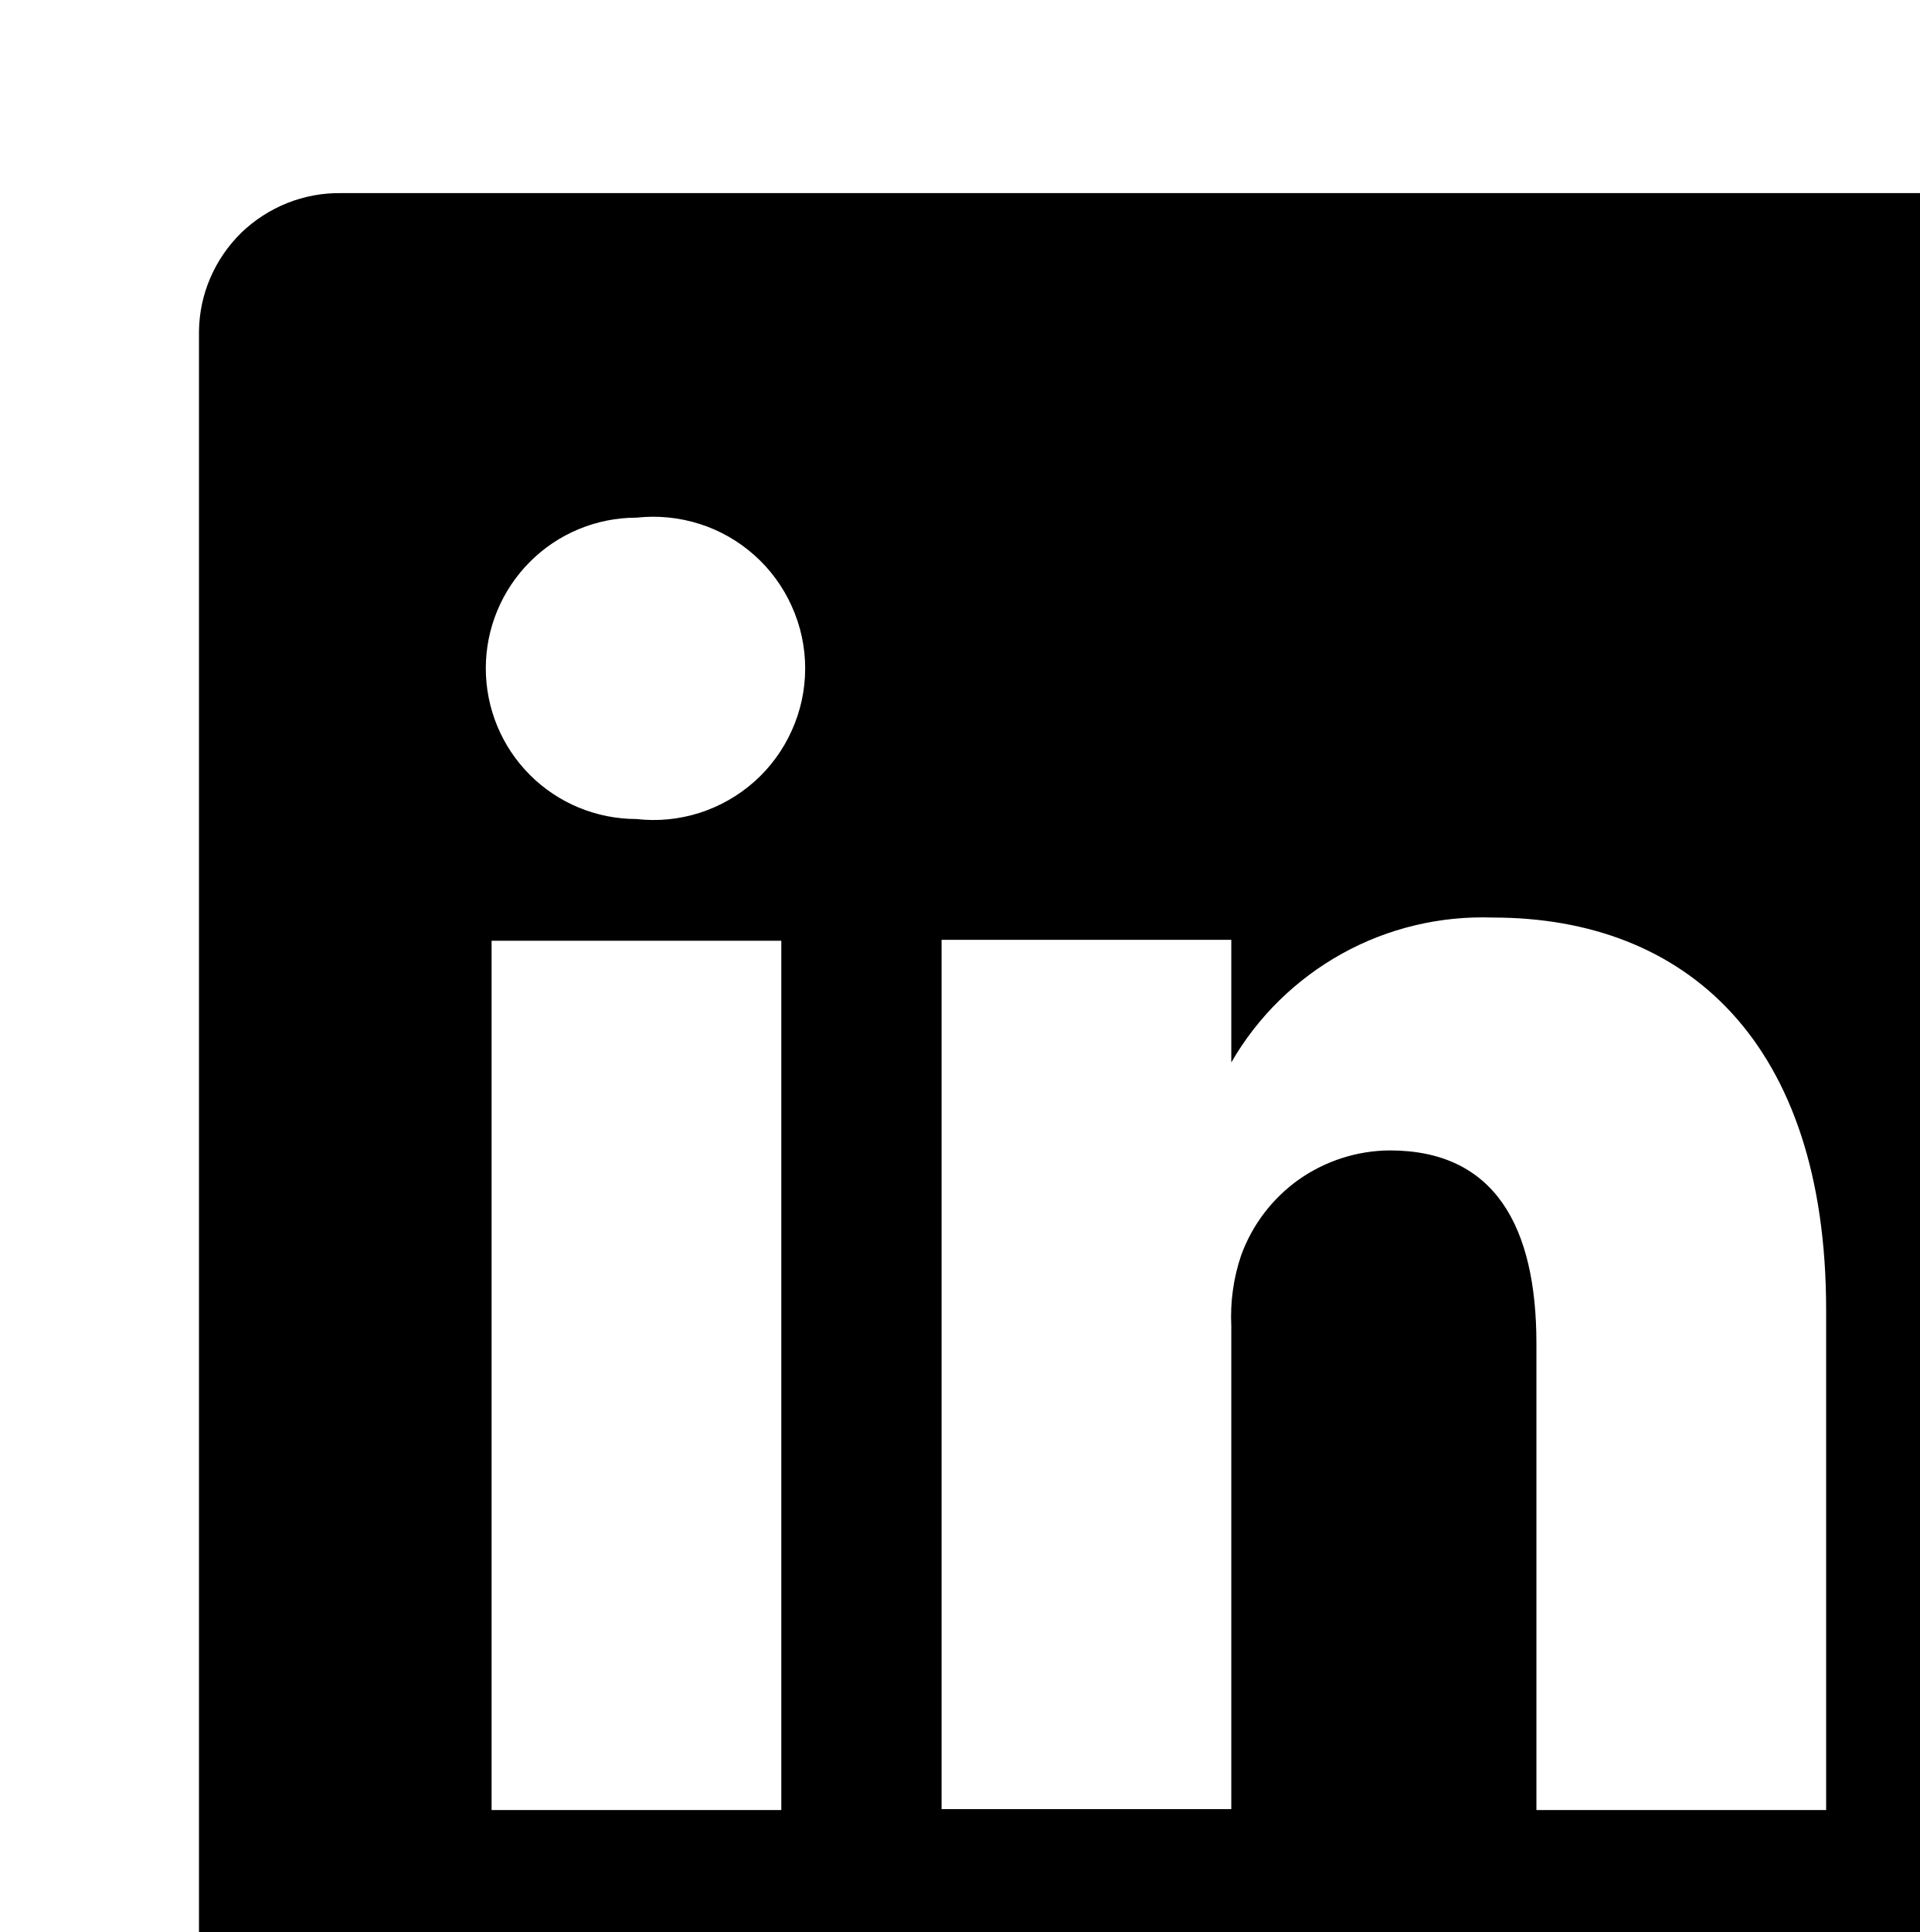
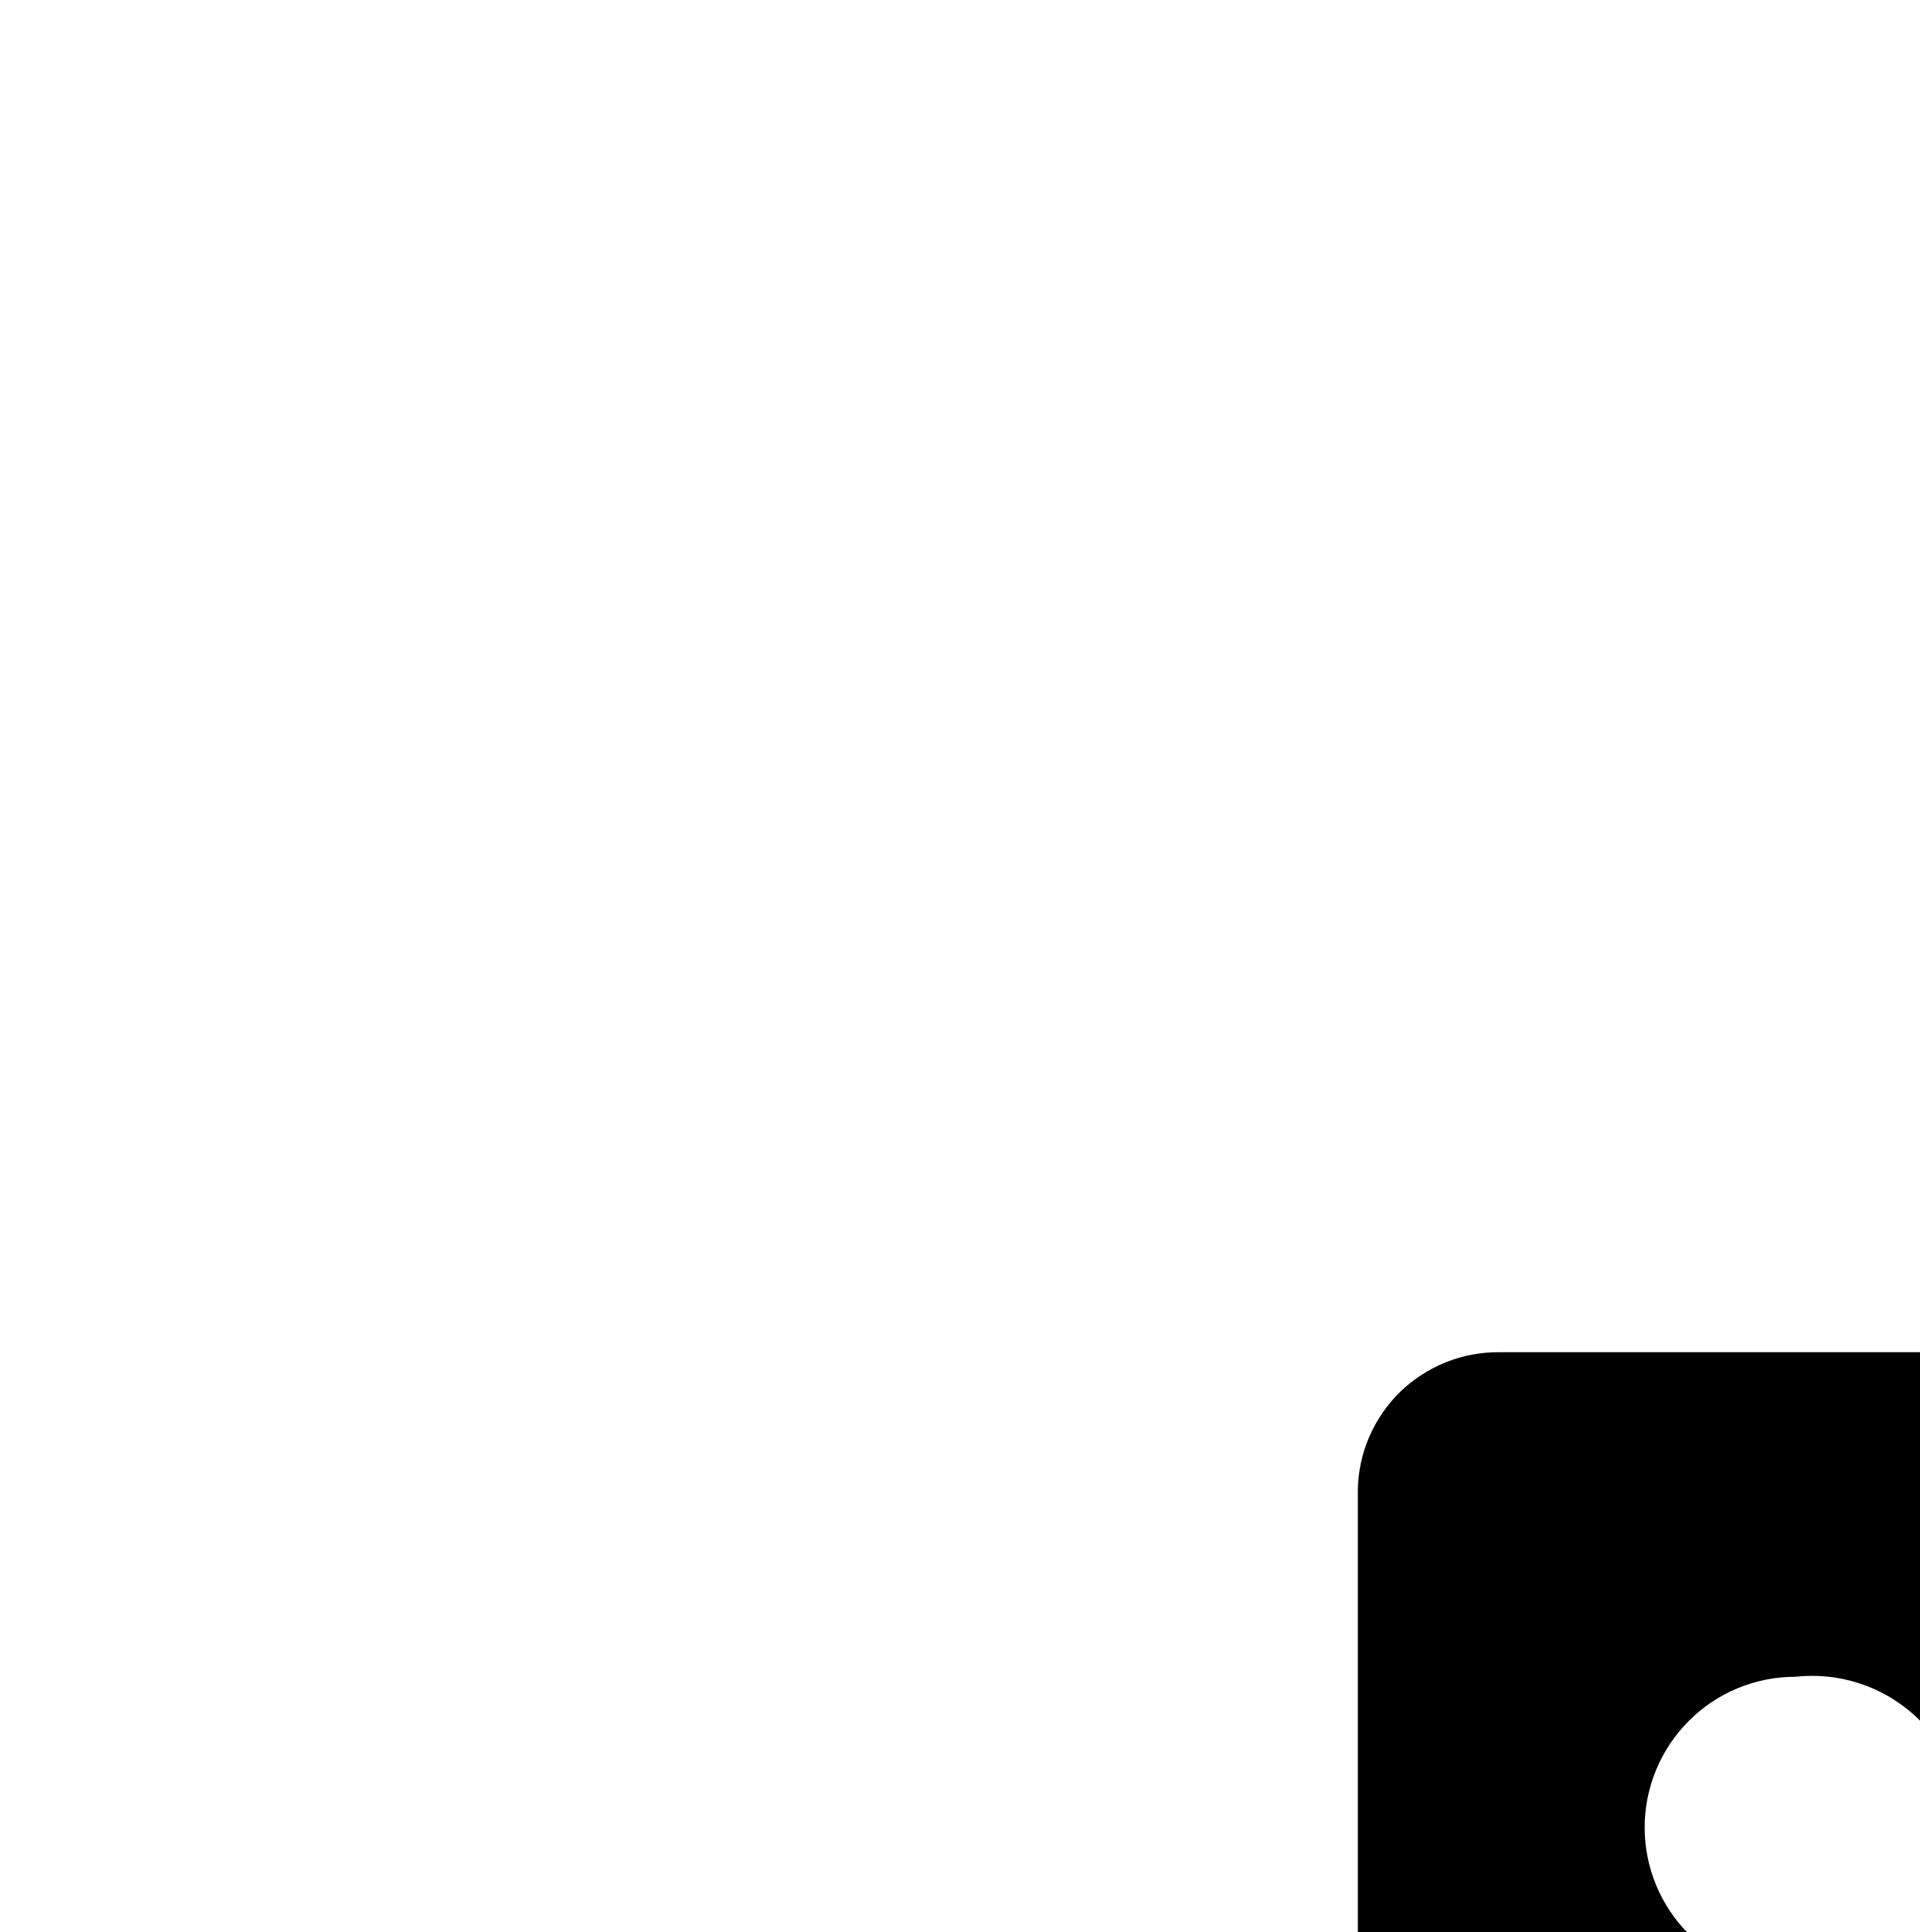
<svg xmlns="http://www.w3.org/2000/svg" width="100%" height="100%" viewBox="0 0 100% 100%" fill="none">
-   <path d="M17.058 1.666H2.942C2.783 1.664 2.626 1.693 2.478 1.752C2.331 1.811 2.196 1.898 2.082 2.008C1.969 2.119 1.878 2.251 1.815 2.397C1.752 2.543 1.719 2.699 1.717 2.858V17.141C1.719 17.3 1.752 17.457 1.815 17.602C1.878 17.748 1.969 17.88 2.082 17.991C2.196 18.102 2.331 18.189 2.478 18.247C2.626 18.306 2.783 18.335 2.942 18.333H17.058C17.217 18.335 17.375 18.306 17.522 18.247C17.67 18.189 17.804 18.102 17.918 17.991C18.032 17.88 18.122 17.748 18.185 17.602C18.248 17.457 18.281 17.3 18.284 17.141V2.858C18.281 2.699 18.248 2.543 18.185 2.397C18.122 2.251 18.032 2.119 17.918 2.008C17.804 1.898 17.67 1.811 17.522 1.752C17.375 1.693 17.217 1.664 17.058 1.666ZM6.742 15.616H4.242V8.116H6.742V15.616ZM5.492 7.066C5.147 7.066 4.816 6.929 4.573 6.686C4.329 6.442 4.192 6.111 4.192 5.766C4.192 5.422 4.329 5.091 4.573 4.847C4.816 4.603 5.147 4.466 5.492 4.466C5.675 4.446 5.86 4.464 6.036 4.52C6.211 4.575 6.373 4.668 6.511 4.791C6.648 4.913 6.758 5.064 6.833 5.232C6.909 5.4 6.948 5.582 6.948 5.766C6.948 5.951 6.909 6.133 6.833 6.301C6.758 6.469 6.648 6.62 6.511 6.742C6.373 6.865 6.211 6.957 6.036 7.013C5.86 7.069 5.675 7.087 5.492 7.066ZM15.758 15.616H13.258V11.591C13.258 10.583 12.9 9.925 11.992 9.925C11.711 9.927 11.437 10.015 11.207 10.177C10.978 10.34 10.804 10.569 10.709 10.833C10.643 11.029 10.615 11.235 10.625 11.441V15.608H8.125C8.125 15.608 8.125 8.791 8.125 8.108H10.625V9.166C10.852 8.772 11.183 8.448 11.581 8.227C11.978 8.007 12.429 7.9 12.883 7.916C14.55 7.916 15.758 8.991 15.758 11.3V15.616Z" fill="currentColor" />
+   <path d="M27.058 11.666H12.942C12.783 11.664 12.626 11.693 12.478 11.752C12.331 11.811 12.196 11.898 12.082 12.008C11.969 12.119 11.878 12.251 11.815 12.397C11.752 12.543 11.719 12.699 11.717 12.858V27.141C11.719 27.3 11.752 27.457 11.815 27.602C11.878 27.748 11.969 27.88 12.082 27.991C12.196 28.102 12.331 28.189 12.478 28.247C12.626 28.306 12.783 28.335 12.942 28.333H27.058C27.217 28.335 27.375 28.306 27.522 28.247C27.67 28.189 27.804 28.102 27.918 27.991C28.032 27.88 28.122 27.748 28.185 27.602C28.248 27.457 28.281 27.3 28.284 27.141V12.858C28.281 12.699 28.248 12.543 28.185 12.397C28.122 12.251 28.032 12.119 27.918 12.008C27.804 11.898 27.67 11.811 27.522 11.752C27.375 11.693 27.217 11.664 27.058 11.666ZM16.742 25.616H14.242V18.116H16.742V25.616ZM15.492 17.066C15.147 17.066 14.816 16.929 14.573 16.686C14.329 16.442 14.192 16.111 14.192 15.766C14.192 15.422 14.329 15.091 14.573 14.847C14.816 14.603 15.147 14.466 15.492 14.466C15.675 14.446 15.86 14.464 16.036 14.52C16.211 14.575 16.373 14.668 16.511 14.79C16.648 14.913 16.758 15.064 16.833 15.232C16.909 15.4 16.948 15.582 16.948 15.766C16.948 15.951 16.909 16.133 16.833 16.301C16.758 16.469 16.648 16.619 16.511 16.742C16.373 16.865 16.211 16.957 16.036 17.013C15.86 17.069 15.675 17.087 15.492 17.066ZM25.759 25.616H23.259V21.591C23.259 20.583 22.9 19.925 21.992 19.925C21.711 19.927 21.437 20.015 21.207 20.177C20.978 20.34 20.804 20.569 20.709 20.833C20.643 21.029 20.615 21.235 20.625 21.441V25.608H18.125C18.125 25.608 18.125 18.791 18.125 18.108H20.625V19.166C20.852 18.772 21.183 18.448 21.581 18.227C21.978 18.007 22.429 17.9 22.884 17.916C24.55 17.916 25.759 18.991 25.759 21.3V25.616Z" fill="currentColor" />
</svg>
